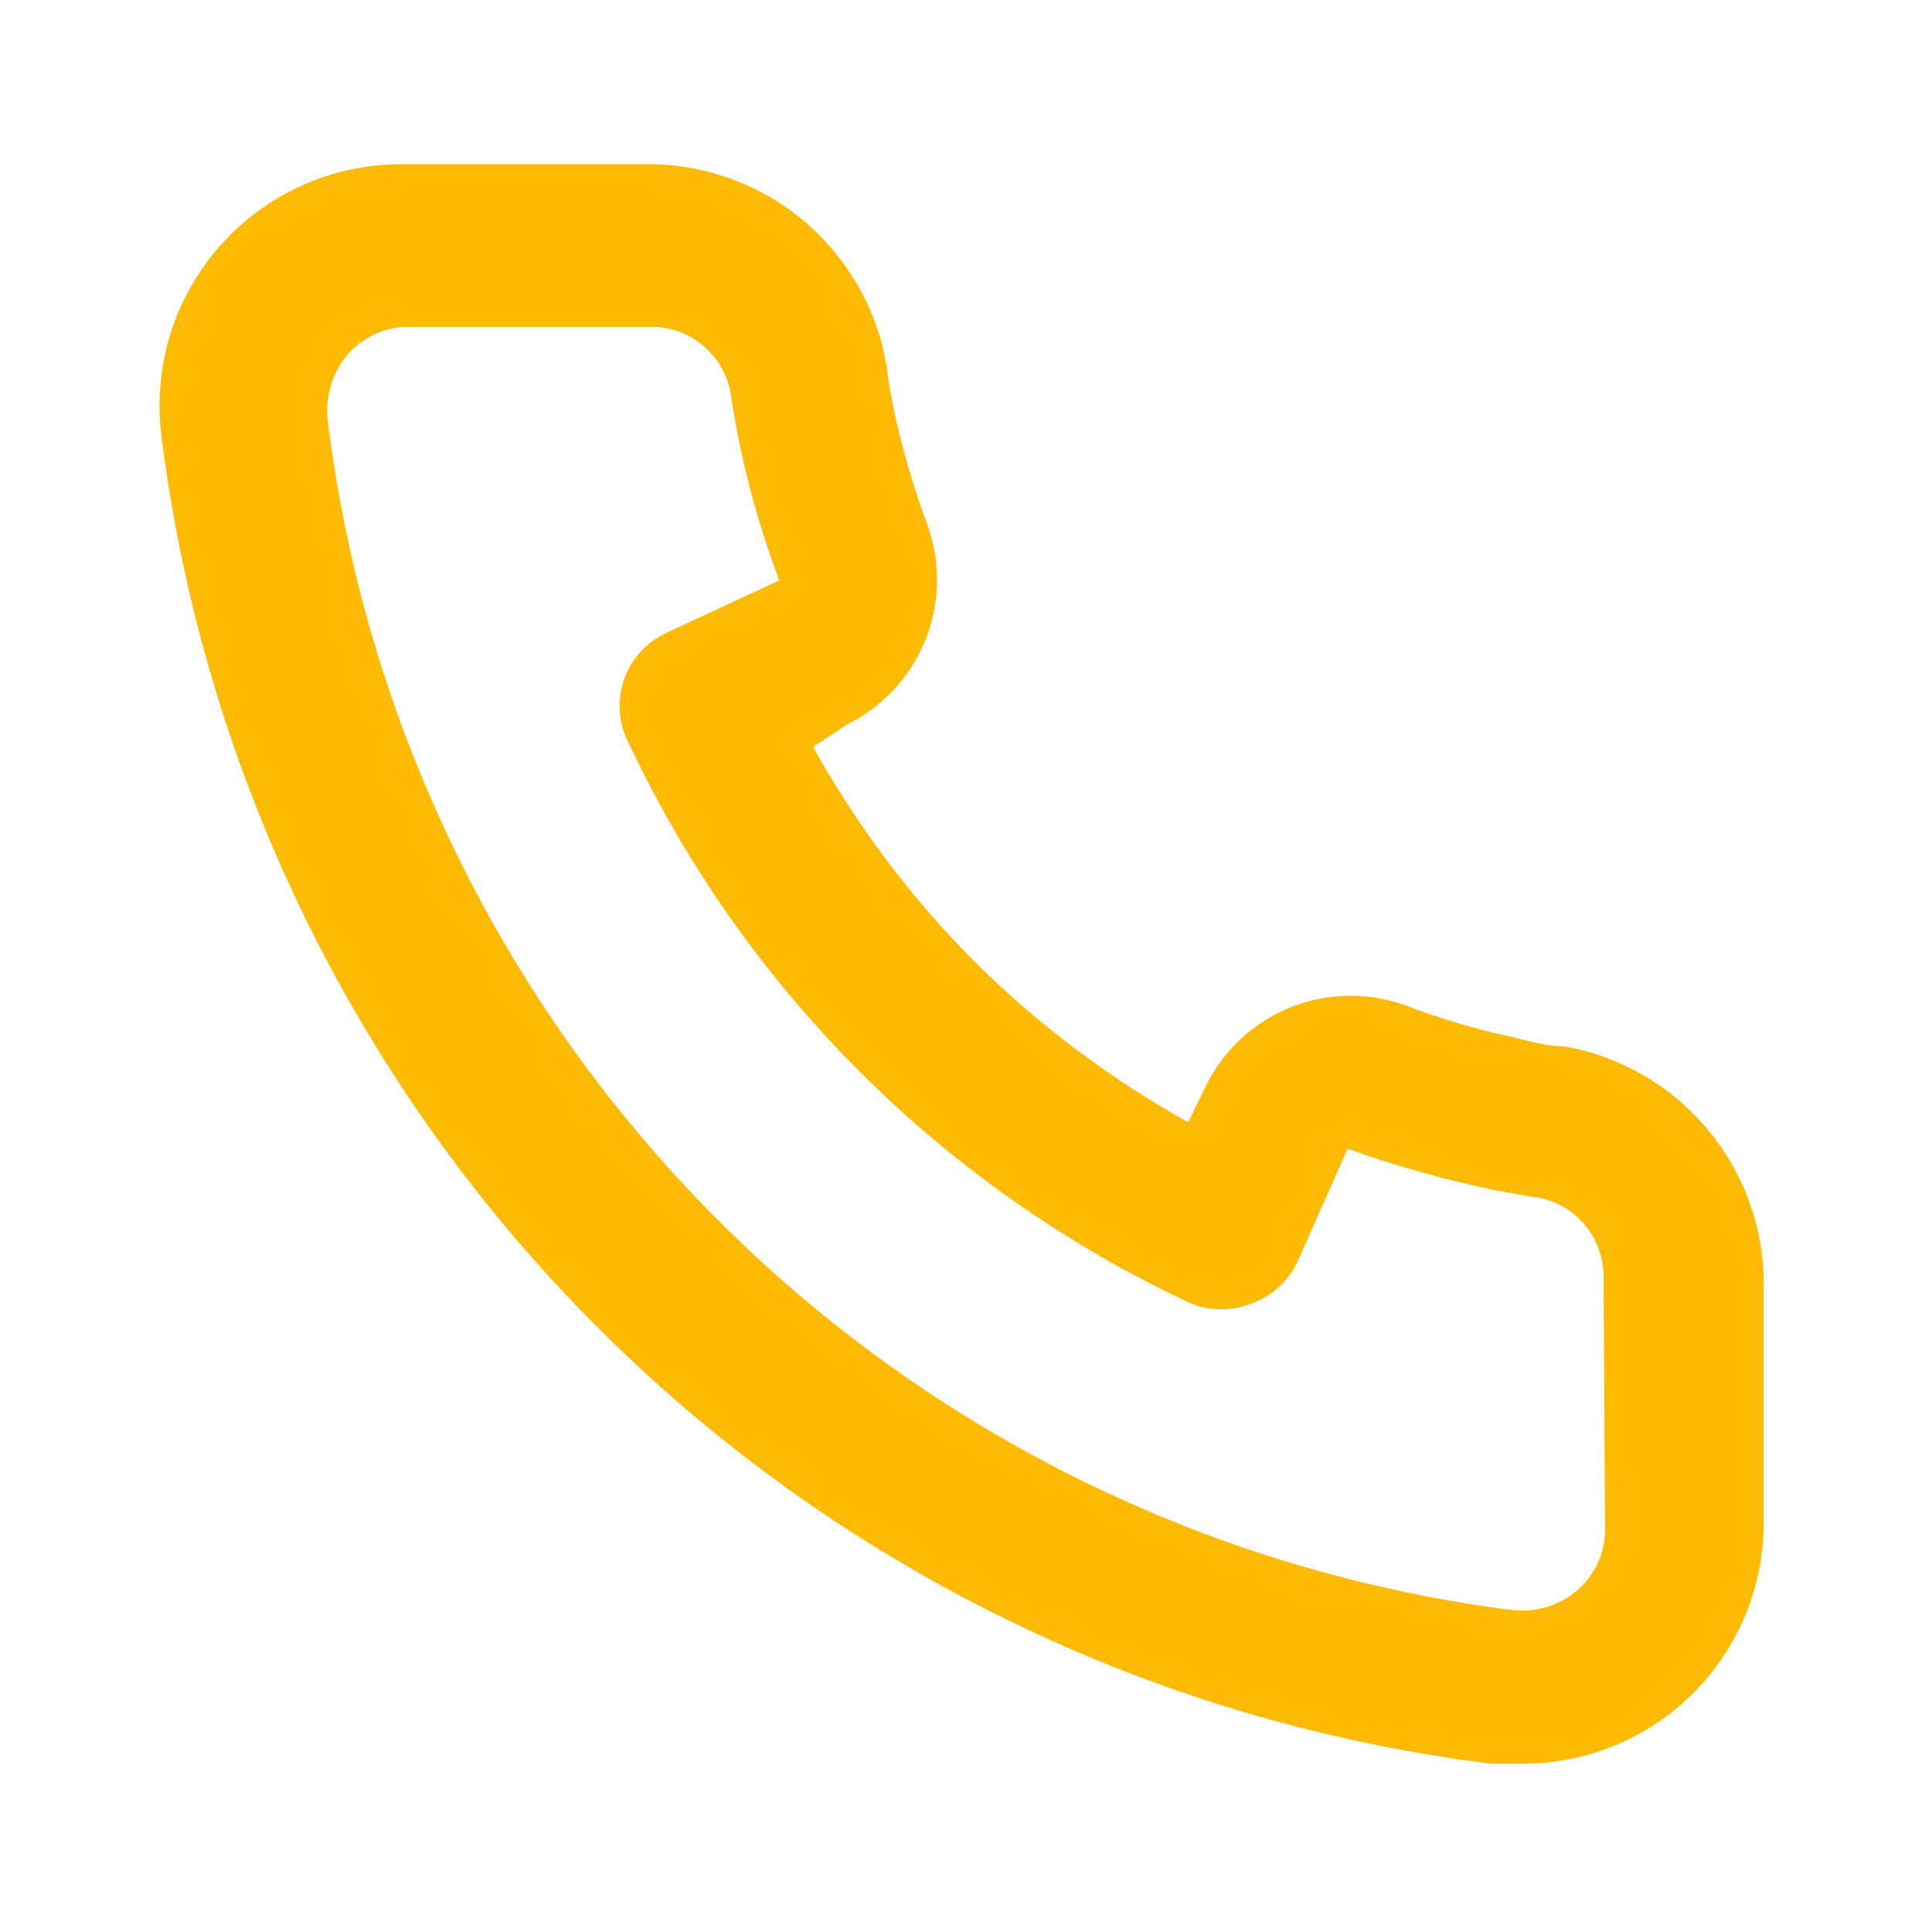
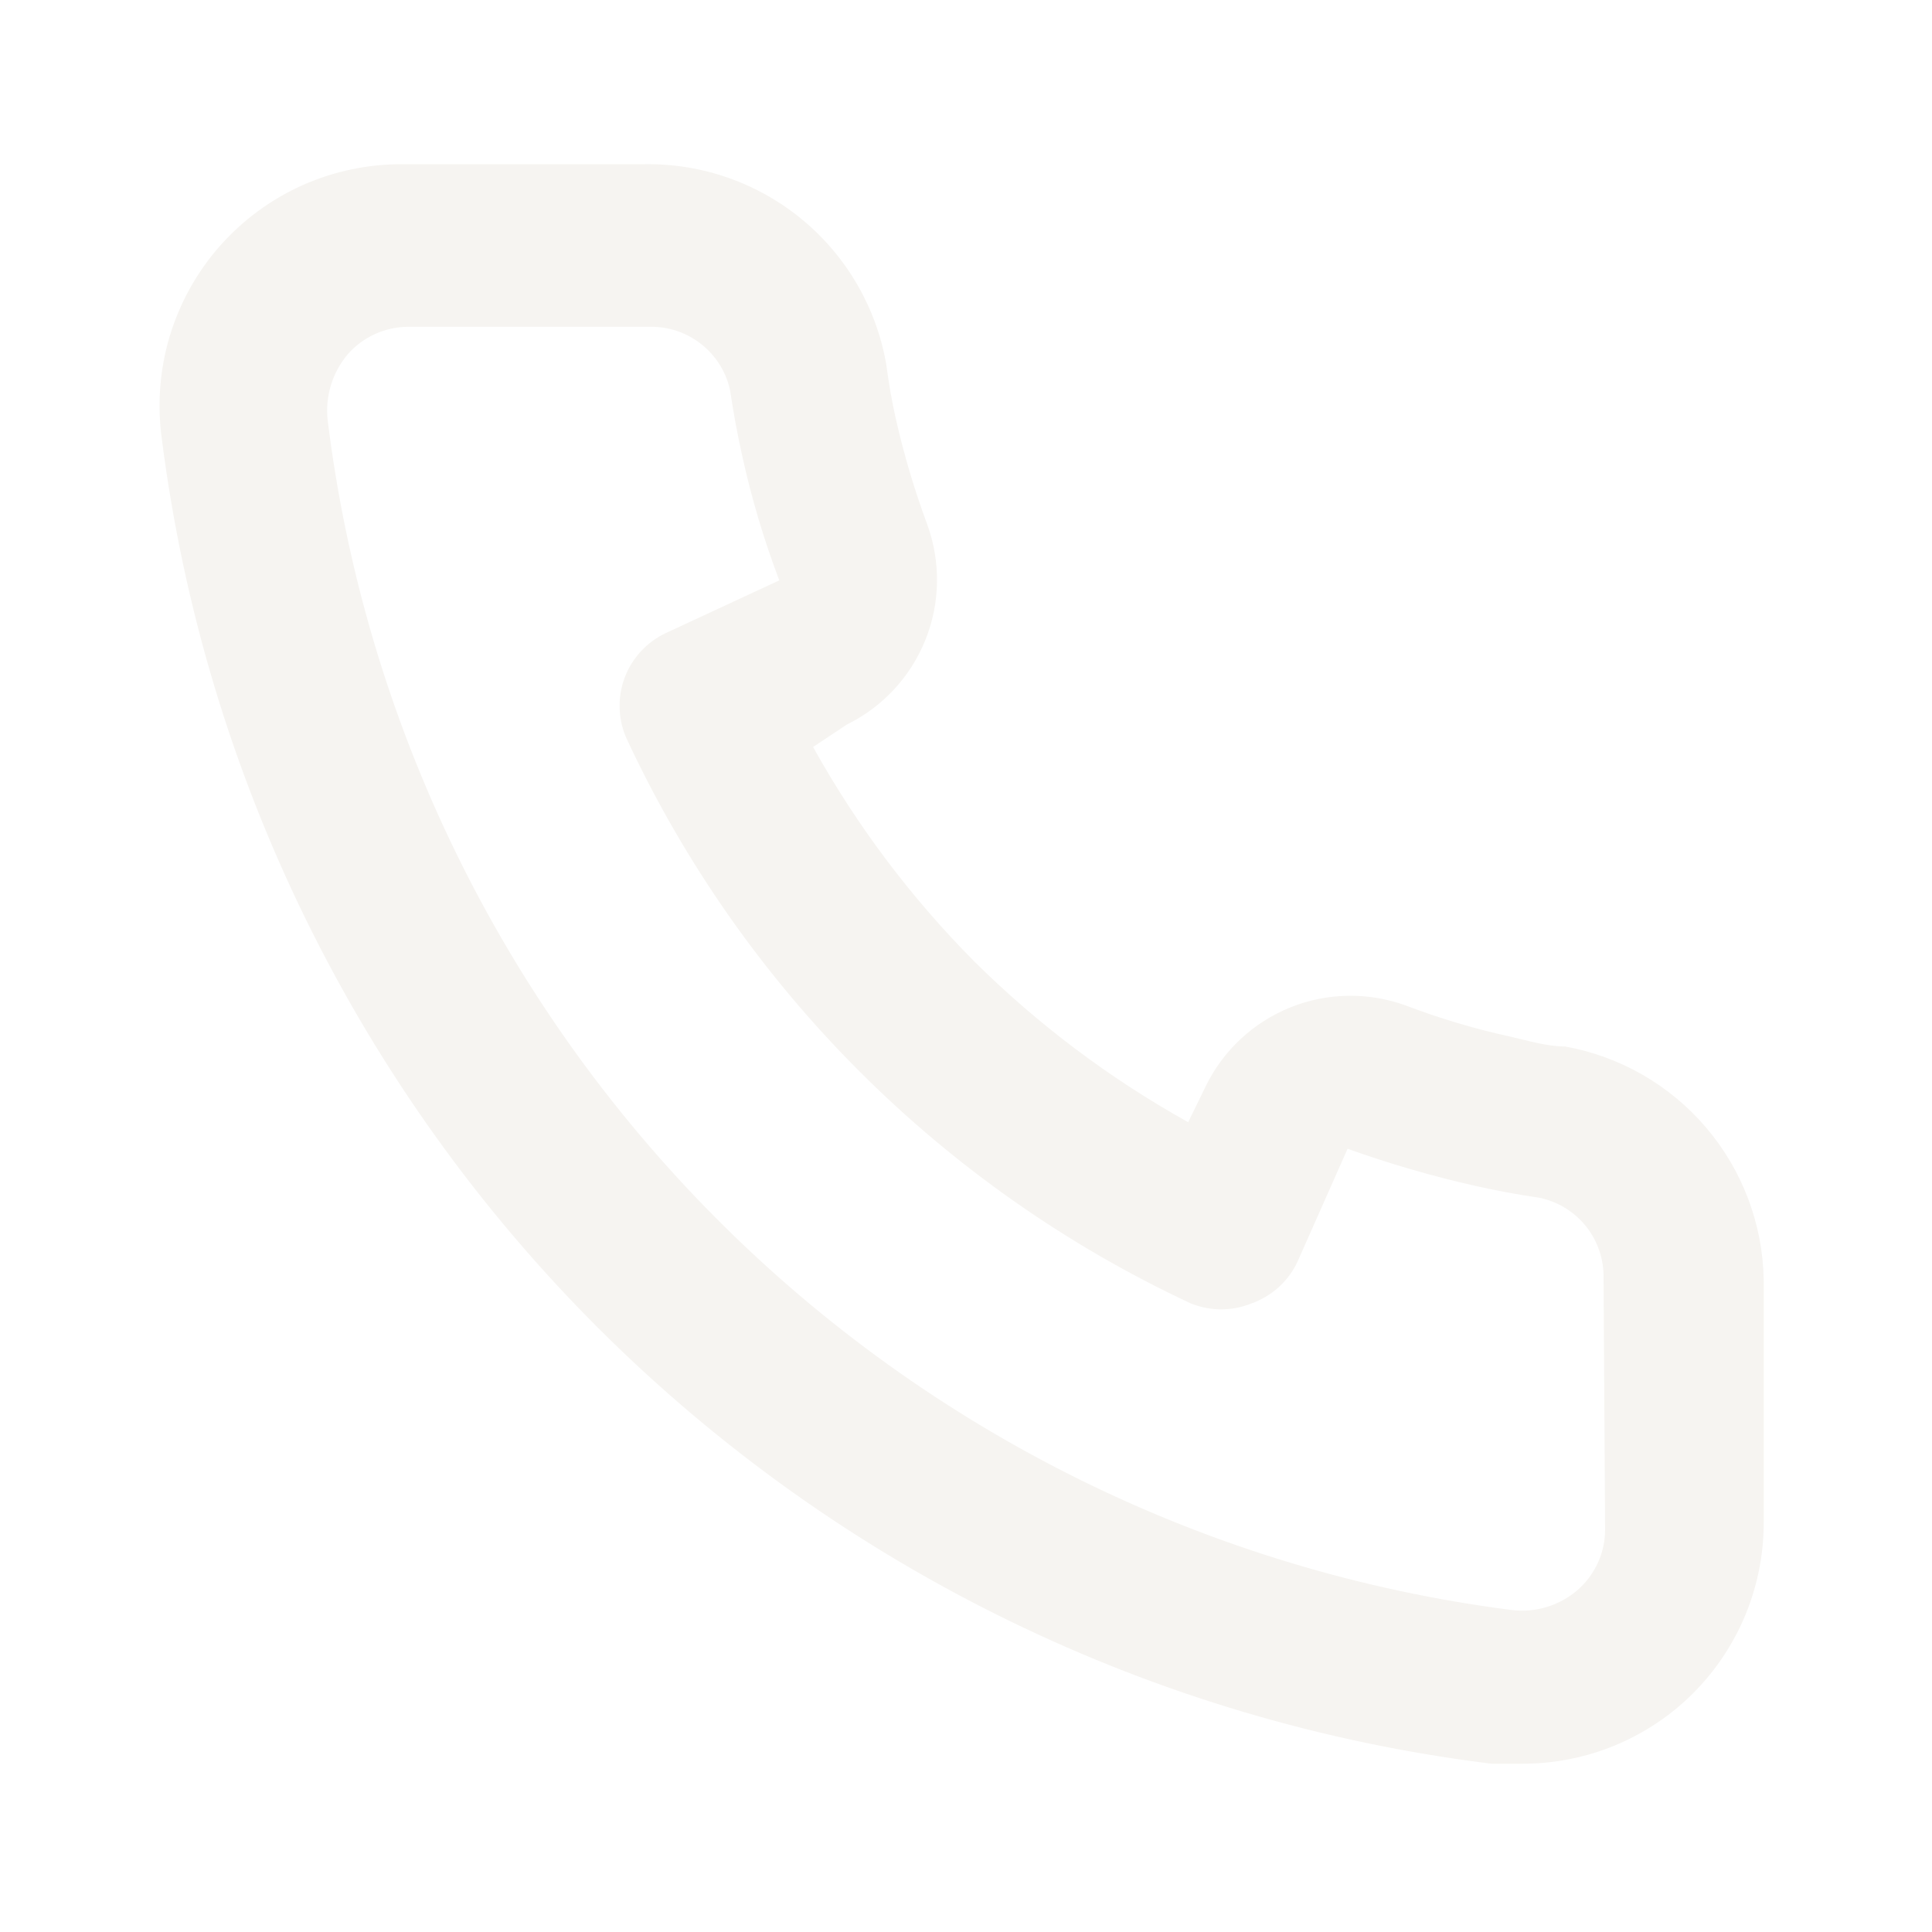
<svg xmlns="http://www.w3.org/2000/svg" width="20" height="20" viewBox="0 0 20 20" fill="none">
  <g id="call ">
-     <path id="Vector" d="M16.2 10.833C16.017 10.833 15.825 10.775 15.642 10.733C15.27 10.652 14.905 10.543 14.55 10.408C14.163 10.268 13.738 10.275 13.357 10.429C12.975 10.583 12.664 10.872 12.483 11.242L12.3 11.617C11.488 11.165 10.742 10.604 10.083 9.95C9.429 9.291 8.868 8.545 8.417 7.733L8.767 7.5C9.136 7.319 9.425 7.008 9.579 6.626C9.733 6.245 9.74 5.82 9.6 5.433C9.468 5.077 9.359 4.712 9.275 4.342C9.233 4.158 9.2 3.967 9.175 3.775C9.074 3.188 8.766 2.656 8.308 2.276C7.85 1.896 7.27 1.691 6.675 1.7H4.175C3.816 1.697 3.46 1.771 3.132 1.917C2.804 2.064 2.512 2.279 2.274 2.549C2.037 2.818 1.861 3.136 1.757 3.48C1.654 3.824 1.626 4.186 1.675 4.542C2.119 8.033 3.713 11.277 6.206 13.761C8.699 16.244 11.949 17.827 15.441 18.258H15.758C16.373 18.259 16.966 18.034 17.425 17.625C17.689 17.389 17.899 17.1 18.043 16.777C18.186 16.454 18.26 16.104 18.258 15.75V13.25C18.248 12.671 18.037 12.114 17.662 11.673C17.286 11.232 16.77 10.935 16.2 10.833ZM16.616 15.833C16.616 15.952 16.591 16.069 16.542 16.176C16.493 16.284 16.422 16.38 16.333 16.458C16.24 16.539 16.131 16.599 16.014 16.635C15.896 16.671 15.772 16.682 15.65 16.667C12.529 16.267 9.63 14.839 7.41 12.608C5.191 10.378 3.777 7.473 3.392 4.35C3.378 4.228 3.39 4.104 3.426 3.987C3.461 3.87 3.521 3.761 3.6 3.667C3.678 3.578 3.774 3.507 3.882 3.458C3.99 3.409 4.107 3.383 4.225 3.383H6.725C6.919 3.379 7.108 3.442 7.26 3.563C7.412 3.683 7.518 3.852 7.558 4.042C7.592 4.269 7.633 4.494 7.683 4.717C7.779 5.156 7.908 5.588 8.067 6.008L6.9 6.55C6.8 6.596 6.71 6.661 6.636 6.741C6.561 6.822 6.503 6.916 6.465 7.019C6.427 7.122 6.41 7.232 6.415 7.341C6.419 7.451 6.445 7.559 6.492 7.658C7.691 10.227 9.756 12.292 12.325 13.492C12.528 13.575 12.755 13.575 12.958 13.492C13.062 13.454 13.158 13.397 13.239 13.323C13.321 13.248 13.387 13.158 13.433 13.058L13.95 11.892C14.381 12.046 14.82 12.174 15.267 12.275C15.489 12.325 15.714 12.367 15.941 12.4C16.131 12.441 16.3 12.546 16.421 12.698C16.541 12.85 16.604 13.04 16.6 13.233L16.616 15.833Z" fill="#FFBB04" />
+     <path id="Vector" d="M16.2 10.833C16.017 10.833 15.825 10.775 15.642 10.733C15.27 10.652 14.905 10.543 14.55 10.408C14.163 10.268 13.738 10.275 13.357 10.429C12.975 10.583 12.664 10.872 12.483 11.242L12.3 11.617C11.488 11.165 10.742 10.604 10.083 9.95C9.429 9.291 8.868 8.545 8.417 7.733L8.767 7.5C9.136 7.319 9.425 7.008 9.579 6.626C9.733 6.245 9.74 5.82 9.6 5.433C9.468 5.077 9.359 4.712 9.275 4.342C9.233 4.158 9.2 3.967 9.175 3.775C9.074 3.188 8.766 2.656 8.308 2.276C7.85 1.896 7.27 1.691 6.675 1.7H4.175C3.816 1.697 3.46 1.771 3.132 1.917C2.804 2.064 2.512 2.279 2.274 2.549C2.037 2.818 1.861 3.136 1.757 3.48C1.654 3.824 1.626 4.186 1.675 4.542C2.119 8.033 3.713 11.277 6.206 13.761C8.699 16.244 11.949 17.827 15.441 18.258H15.758C16.373 18.259 16.966 18.034 17.425 17.625C17.689 17.389 17.899 17.1 18.043 16.777C18.186 16.454 18.26 16.104 18.258 15.75V13.25C18.248 12.671 18.037 12.114 17.662 11.673C17.286 11.232 16.77 10.935 16.2 10.833ZM16.616 15.833C16.616 15.952 16.591 16.069 16.542 16.176C16.493 16.284 16.422 16.38 16.333 16.458C16.24 16.539 16.131 16.599 16.014 16.635C15.896 16.671 15.772 16.682 15.65 16.667C12.529 16.267 9.63 14.839 7.41 12.608C5.191 10.378 3.777 7.473 3.392 4.35C3.378 4.228 3.39 4.104 3.426 3.987C3.461 3.87 3.521 3.761 3.6 3.667C3.678 3.578 3.774 3.507 3.882 3.458C3.99 3.409 4.107 3.383 4.225 3.383H6.725C6.919 3.379 7.108 3.442 7.26 3.563C7.412 3.683 7.518 3.852 7.558 4.042C7.592 4.269 7.633 4.494 7.683 4.717C7.779 5.156 7.908 5.588 8.067 6.008L6.9 6.55C6.8 6.596 6.71 6.661 6.636 6.741C6.561 6.822 6.503 6.916 6.465 7.019C6.427 7.122 6.41 7.232 6.415 7.341C6.419 7.451 6.445 7.559 6.492 7.658C7.691 10.227 9.756 12.292 12.325 13.492C12.528 13.575 12.755 13.575 12.958 13.492C13.062 13.454 13.158 13.397 13.239 13.323C13.321 13.248 13.387 13.158 13.433 13.058L13.95 11.892C14.381 12.046 14.82 12.174 15.267 12.275C15.489 12.325 15.714 12.367 15.941 12.4C16.131 12.441 16.3 12.546 16.421 12.698C16.541 12.85 16.604 13.04 16.6 13.233L16.616 15.833Z" fill="#f6f4f1" />
  </g>
</svg>
